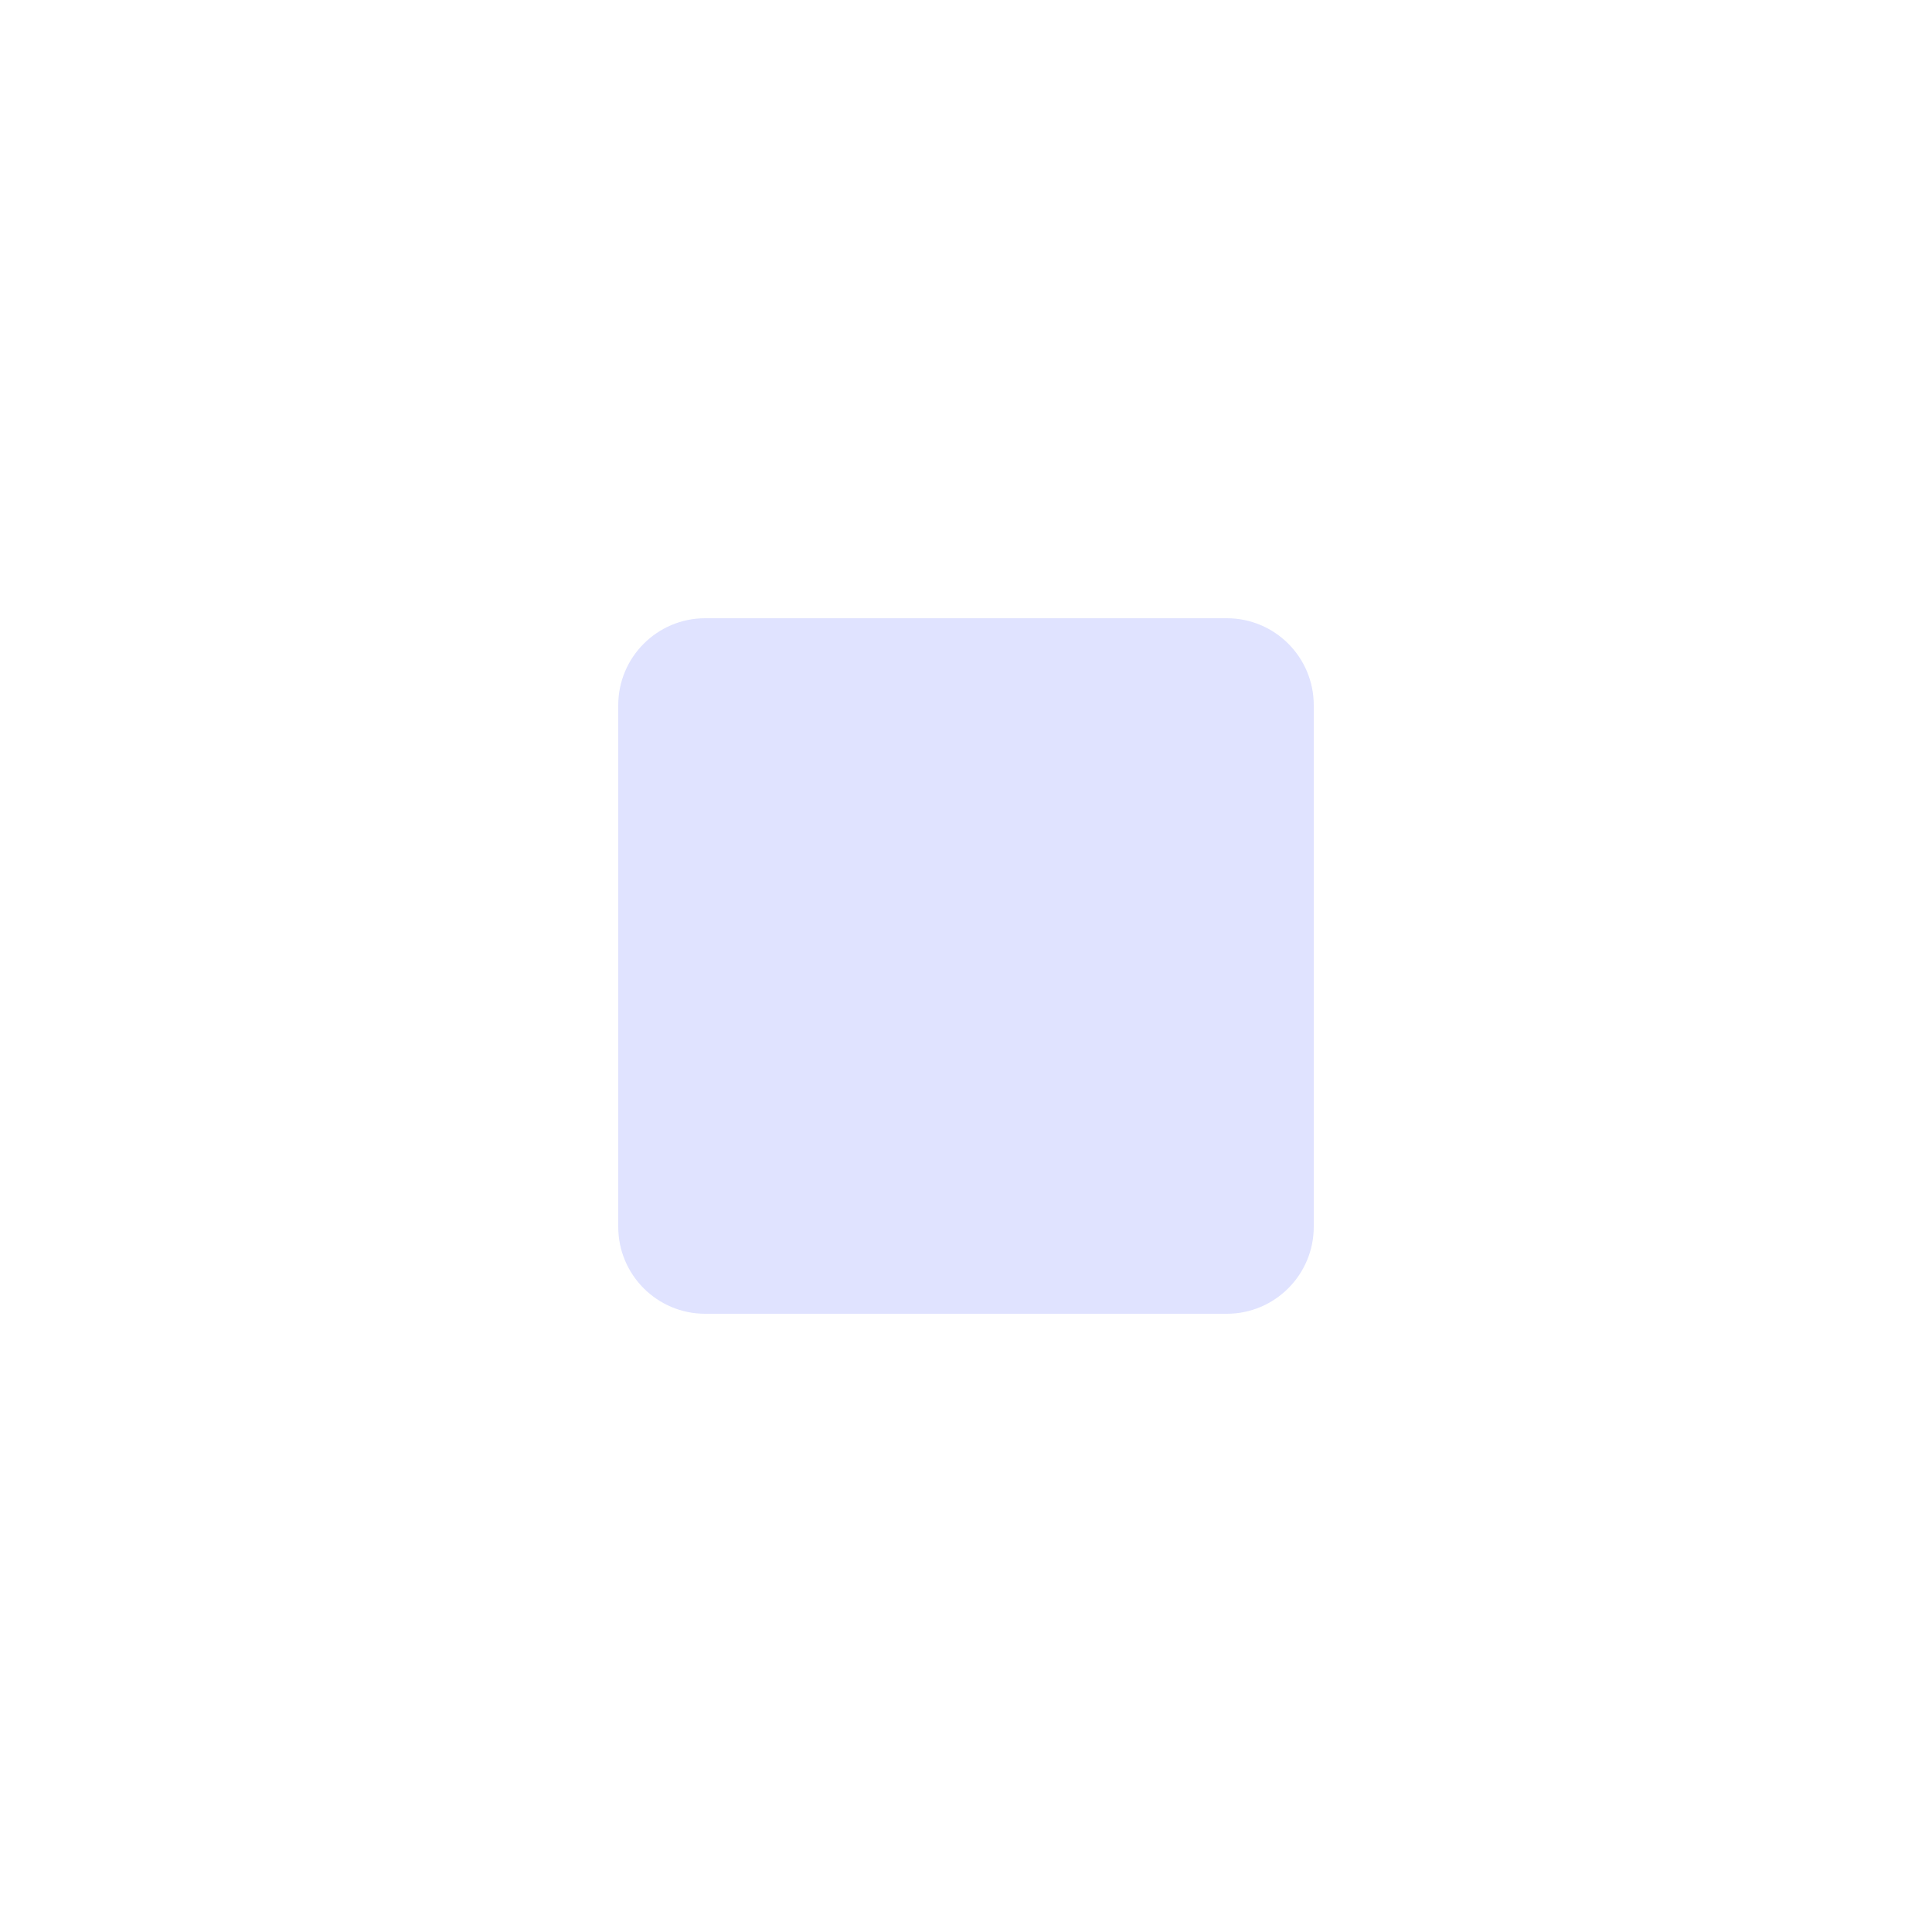
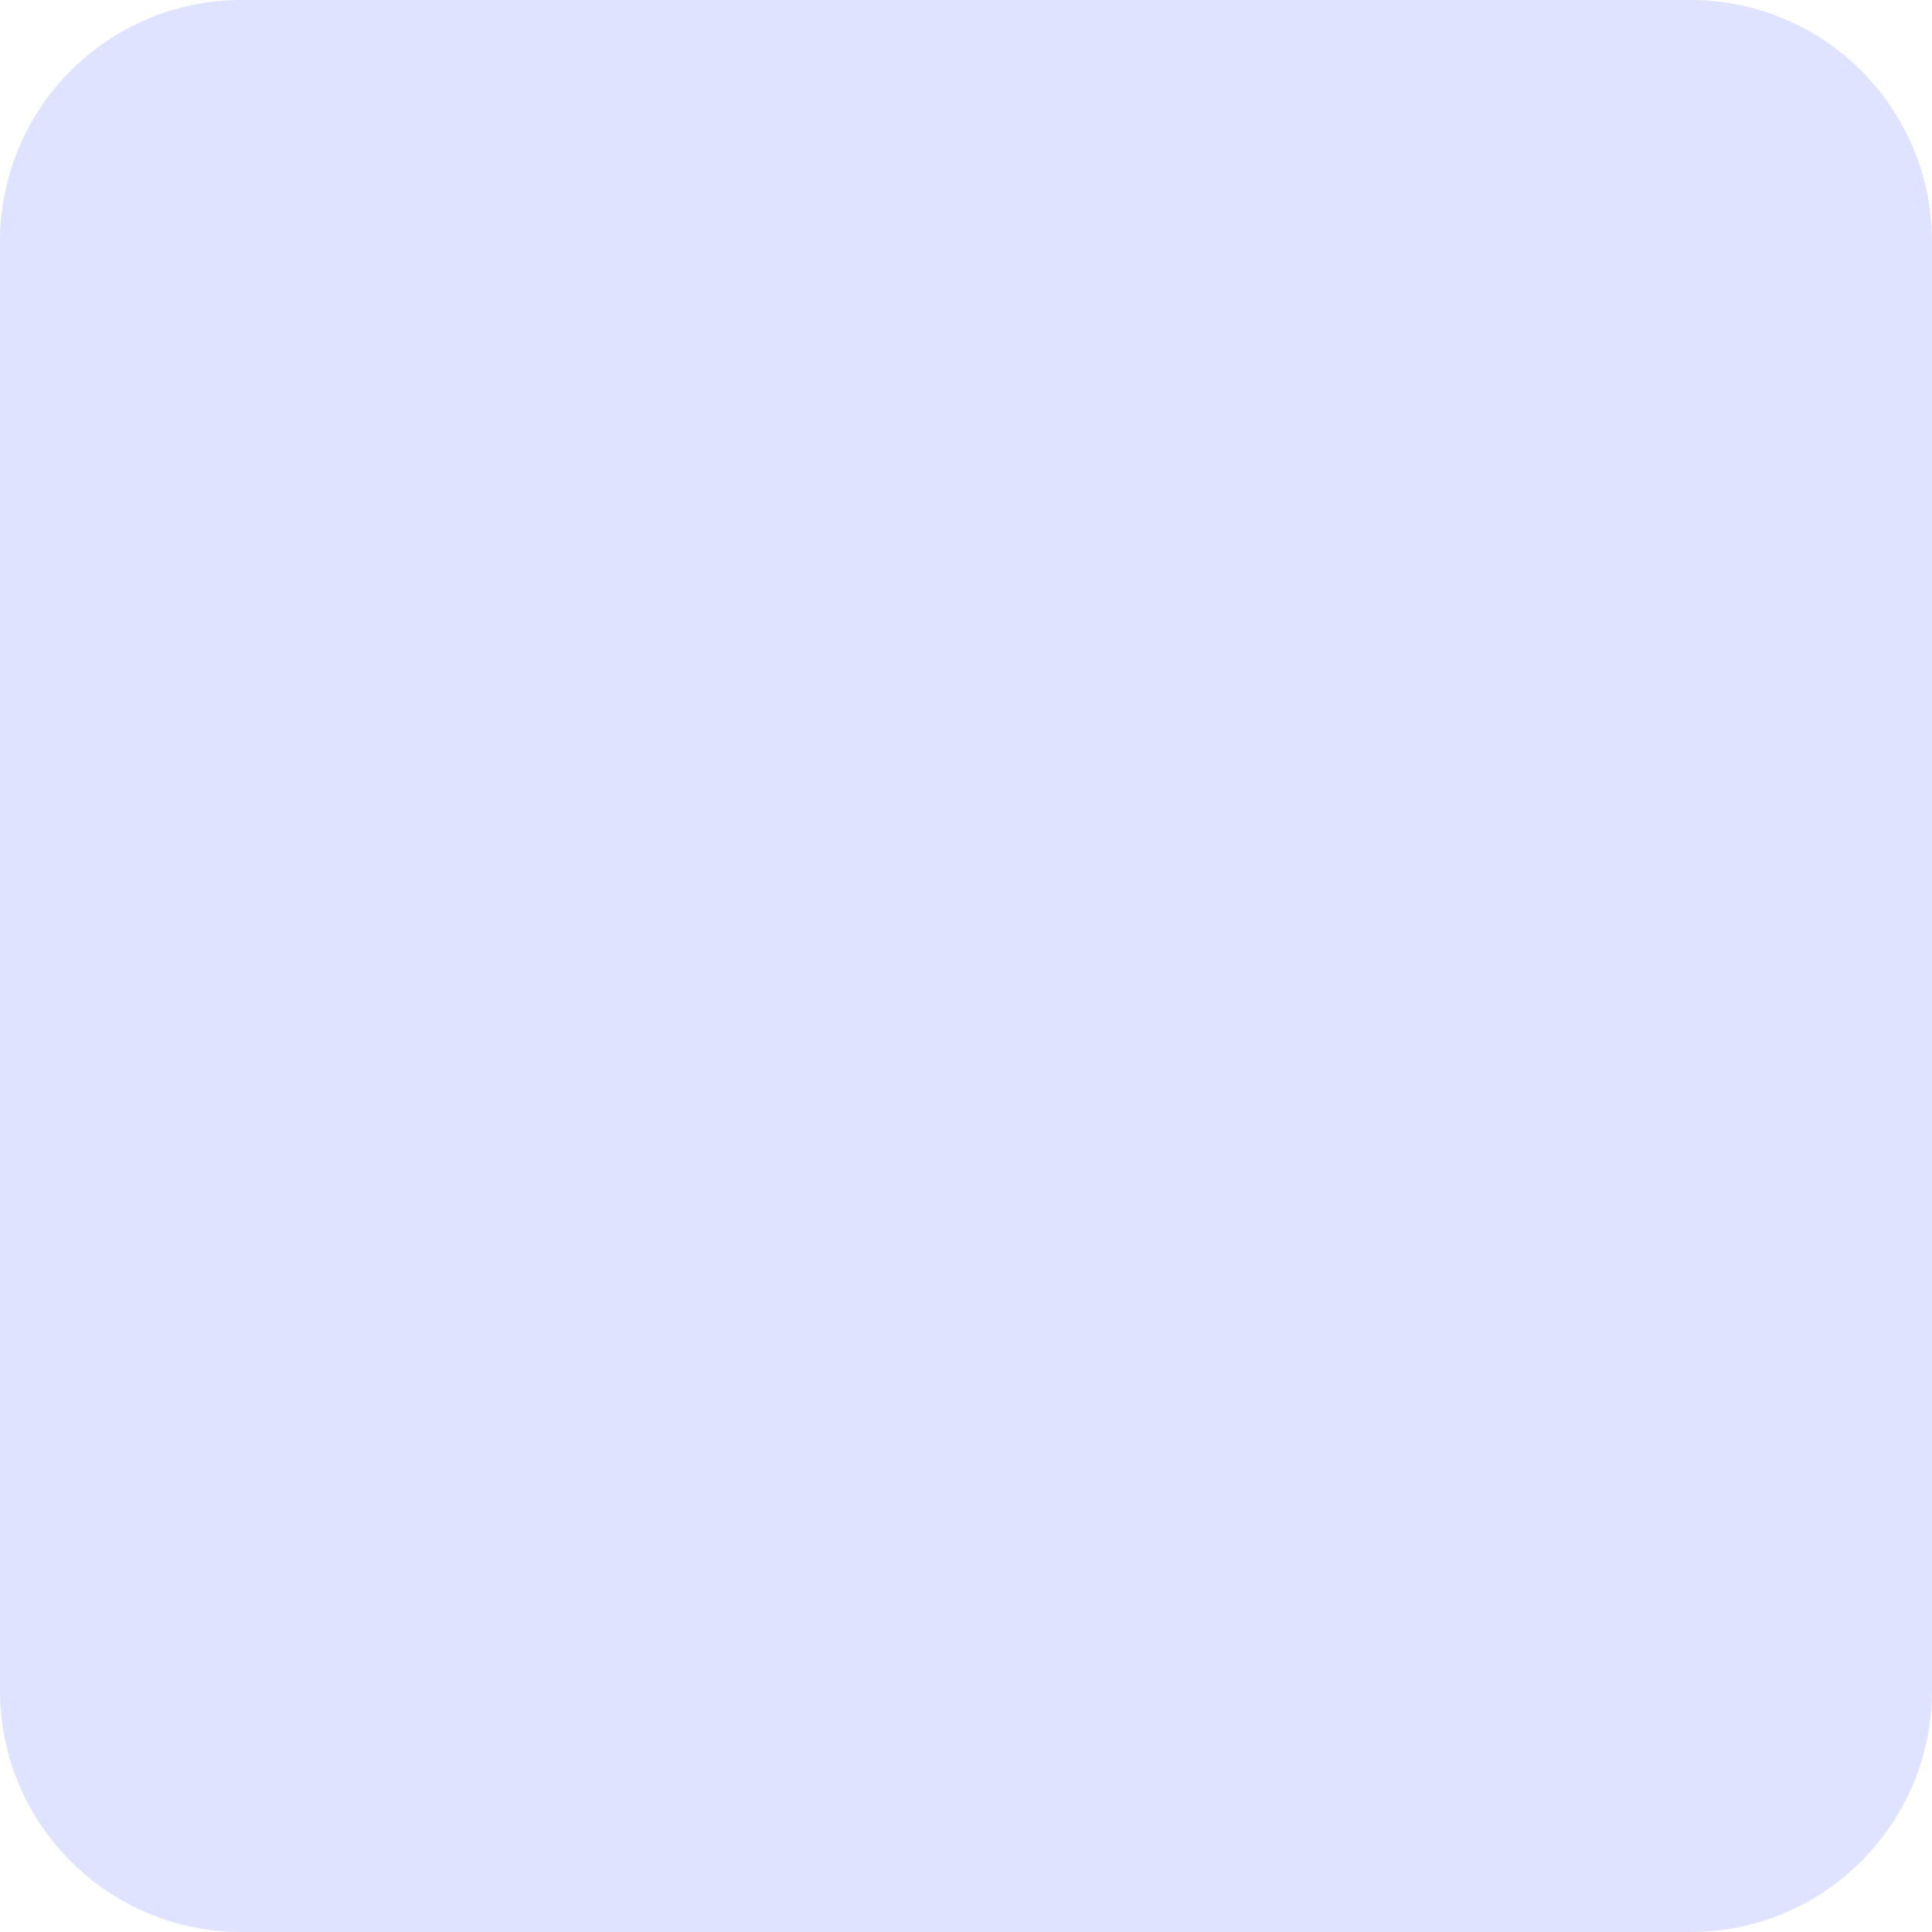
- <svg xmlns="http://www.w3.org/2000/svg" width="100pt" height="100pt" version="1.1" viewBox="0 0 100 100">
-   <path d="m63.5 68h-27c-2.484 0-4.5-2.012-4.5-4.504v-26.992c0-2.488 2.019-4.504 4.5-4.504h27c2.484 0 4.5 2.012 4.5 4.504v26.992c0 2.488-2.019 4.504-4.5 4.504z" fill-rule="evenodd" fill="#E0E3FF" />
+ <svg xmlns="http://www.w3.org/2000/svg" width="16" height="16" viewBox="0 0 16 16" fill="none">
+   <path d="M0 2C0 0.895 0.895 0 2 0H14C15.105 0 16 0.895 16 2V14C16 15.105 15.105 16 14 16H2C0.895 16 0 15.105 0 14V2Z" fill="#E0E3FF" />
</svg>
